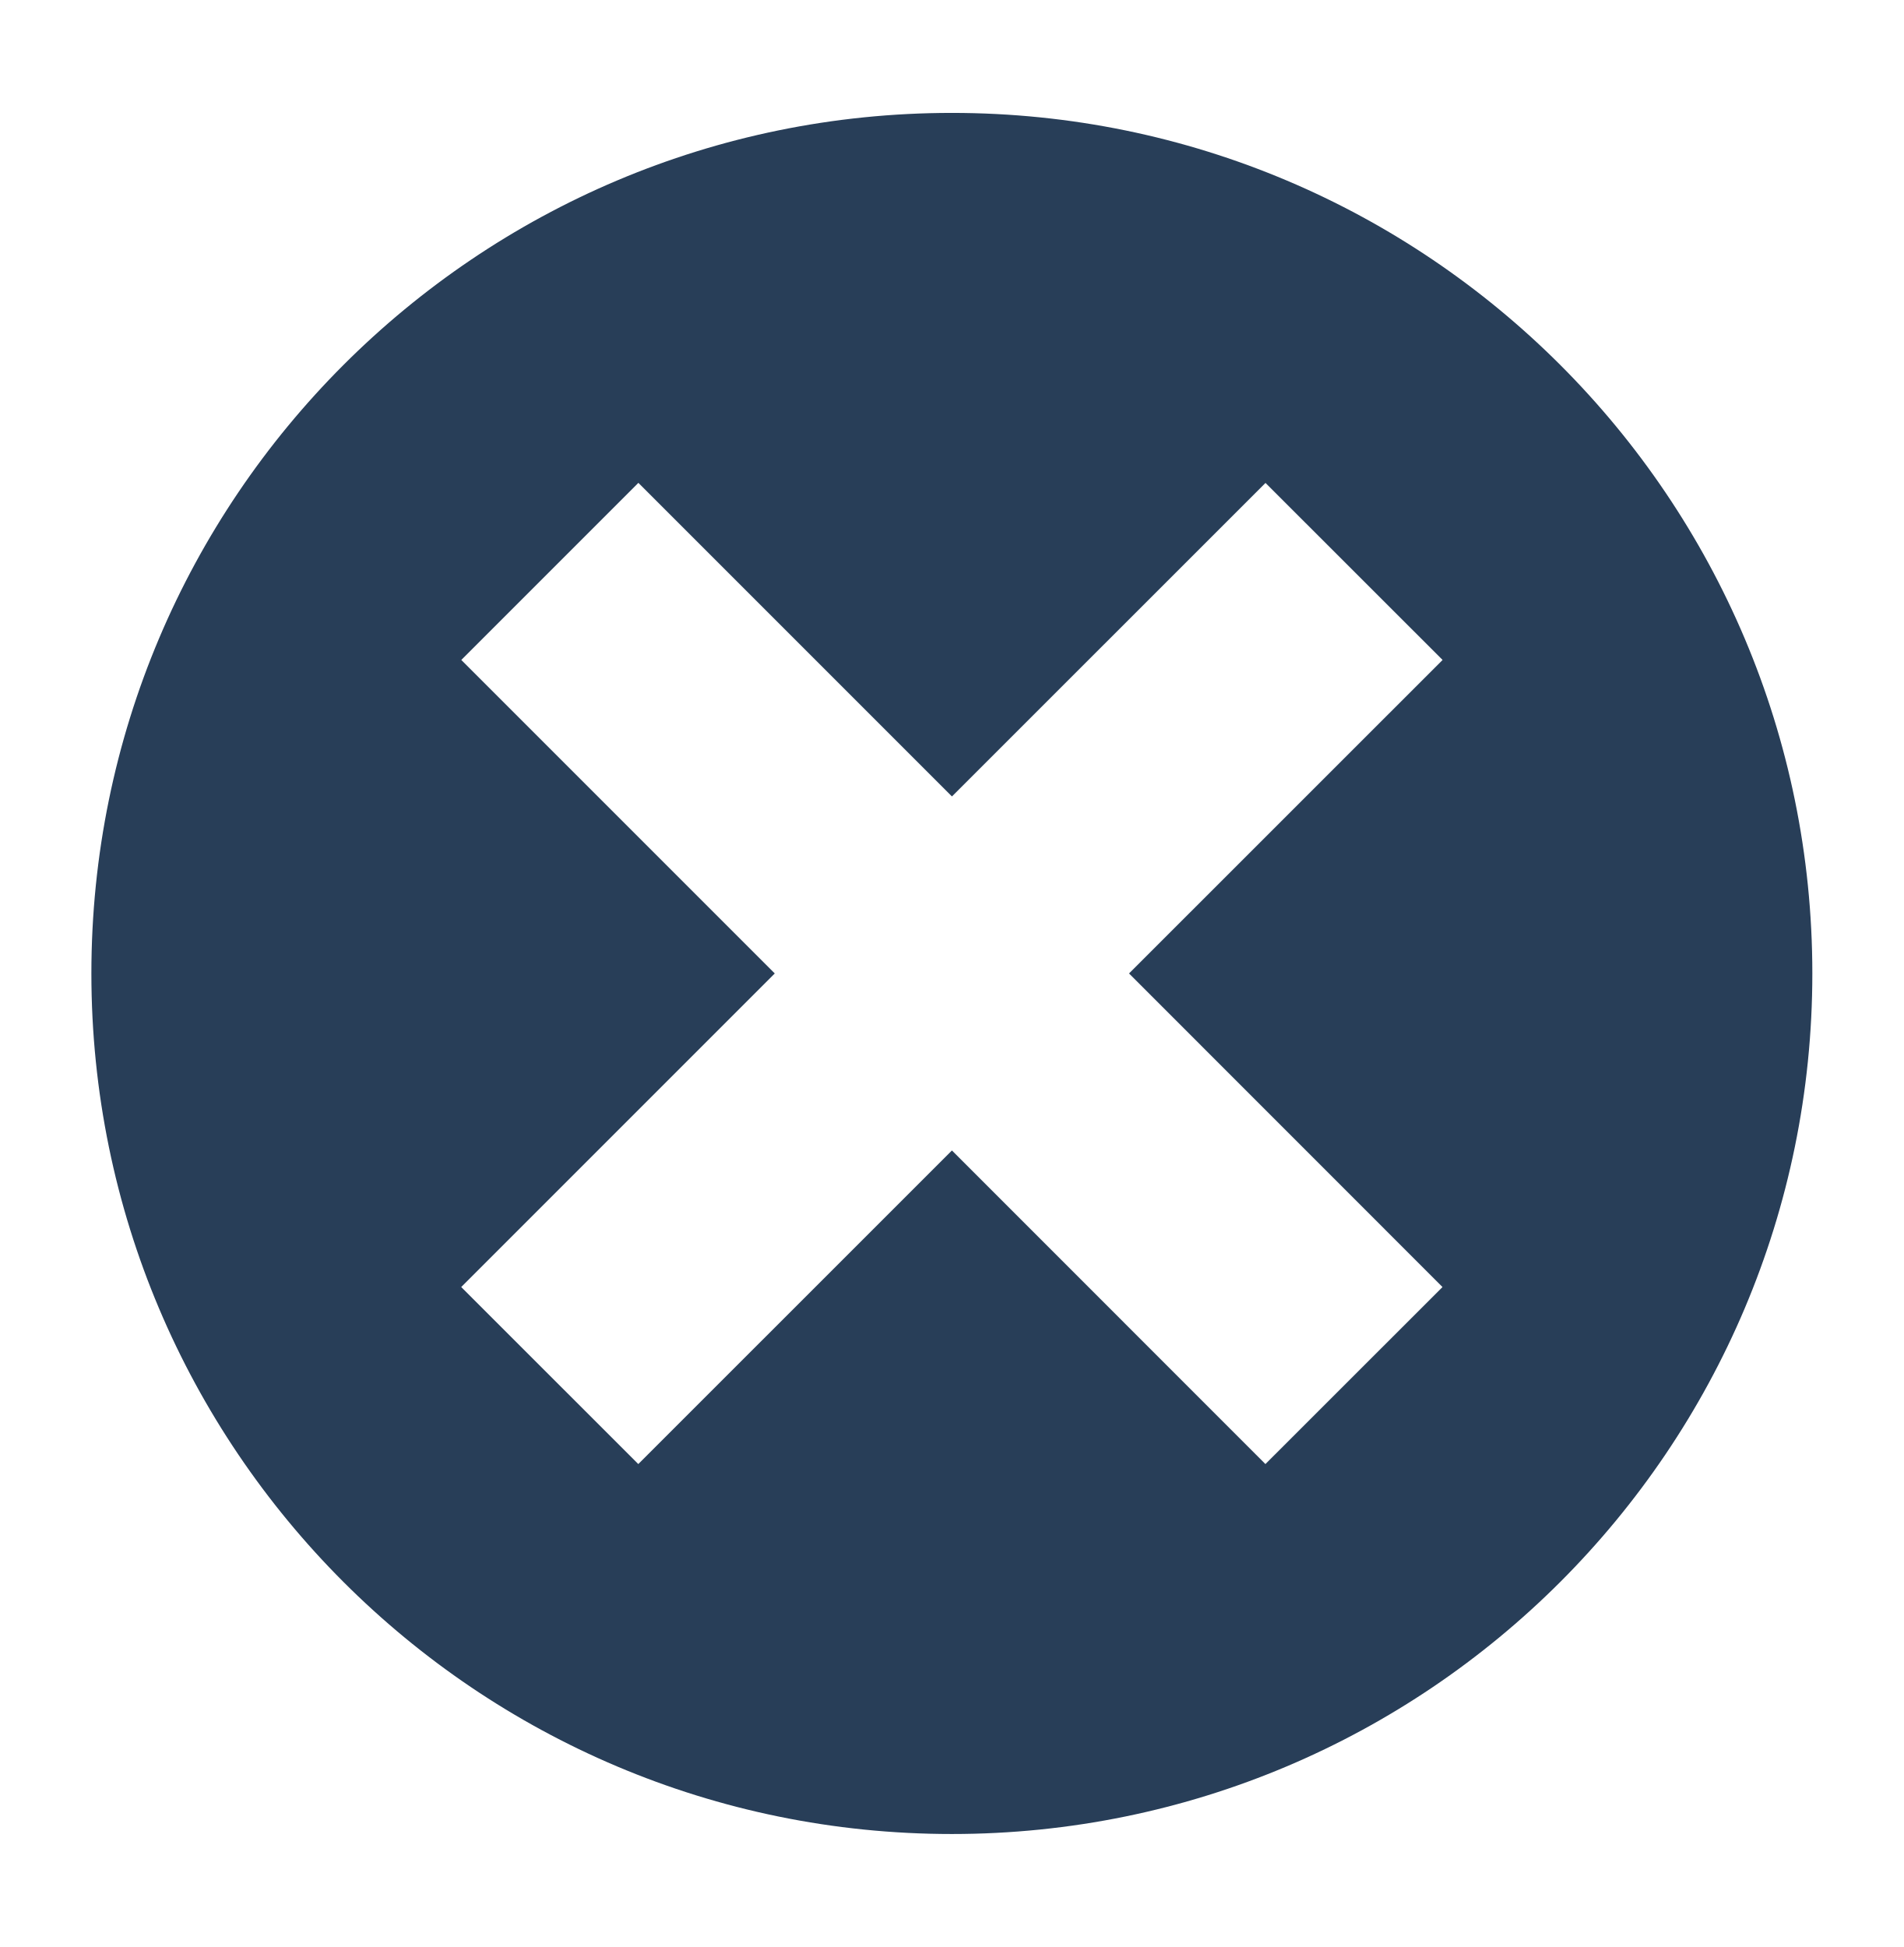
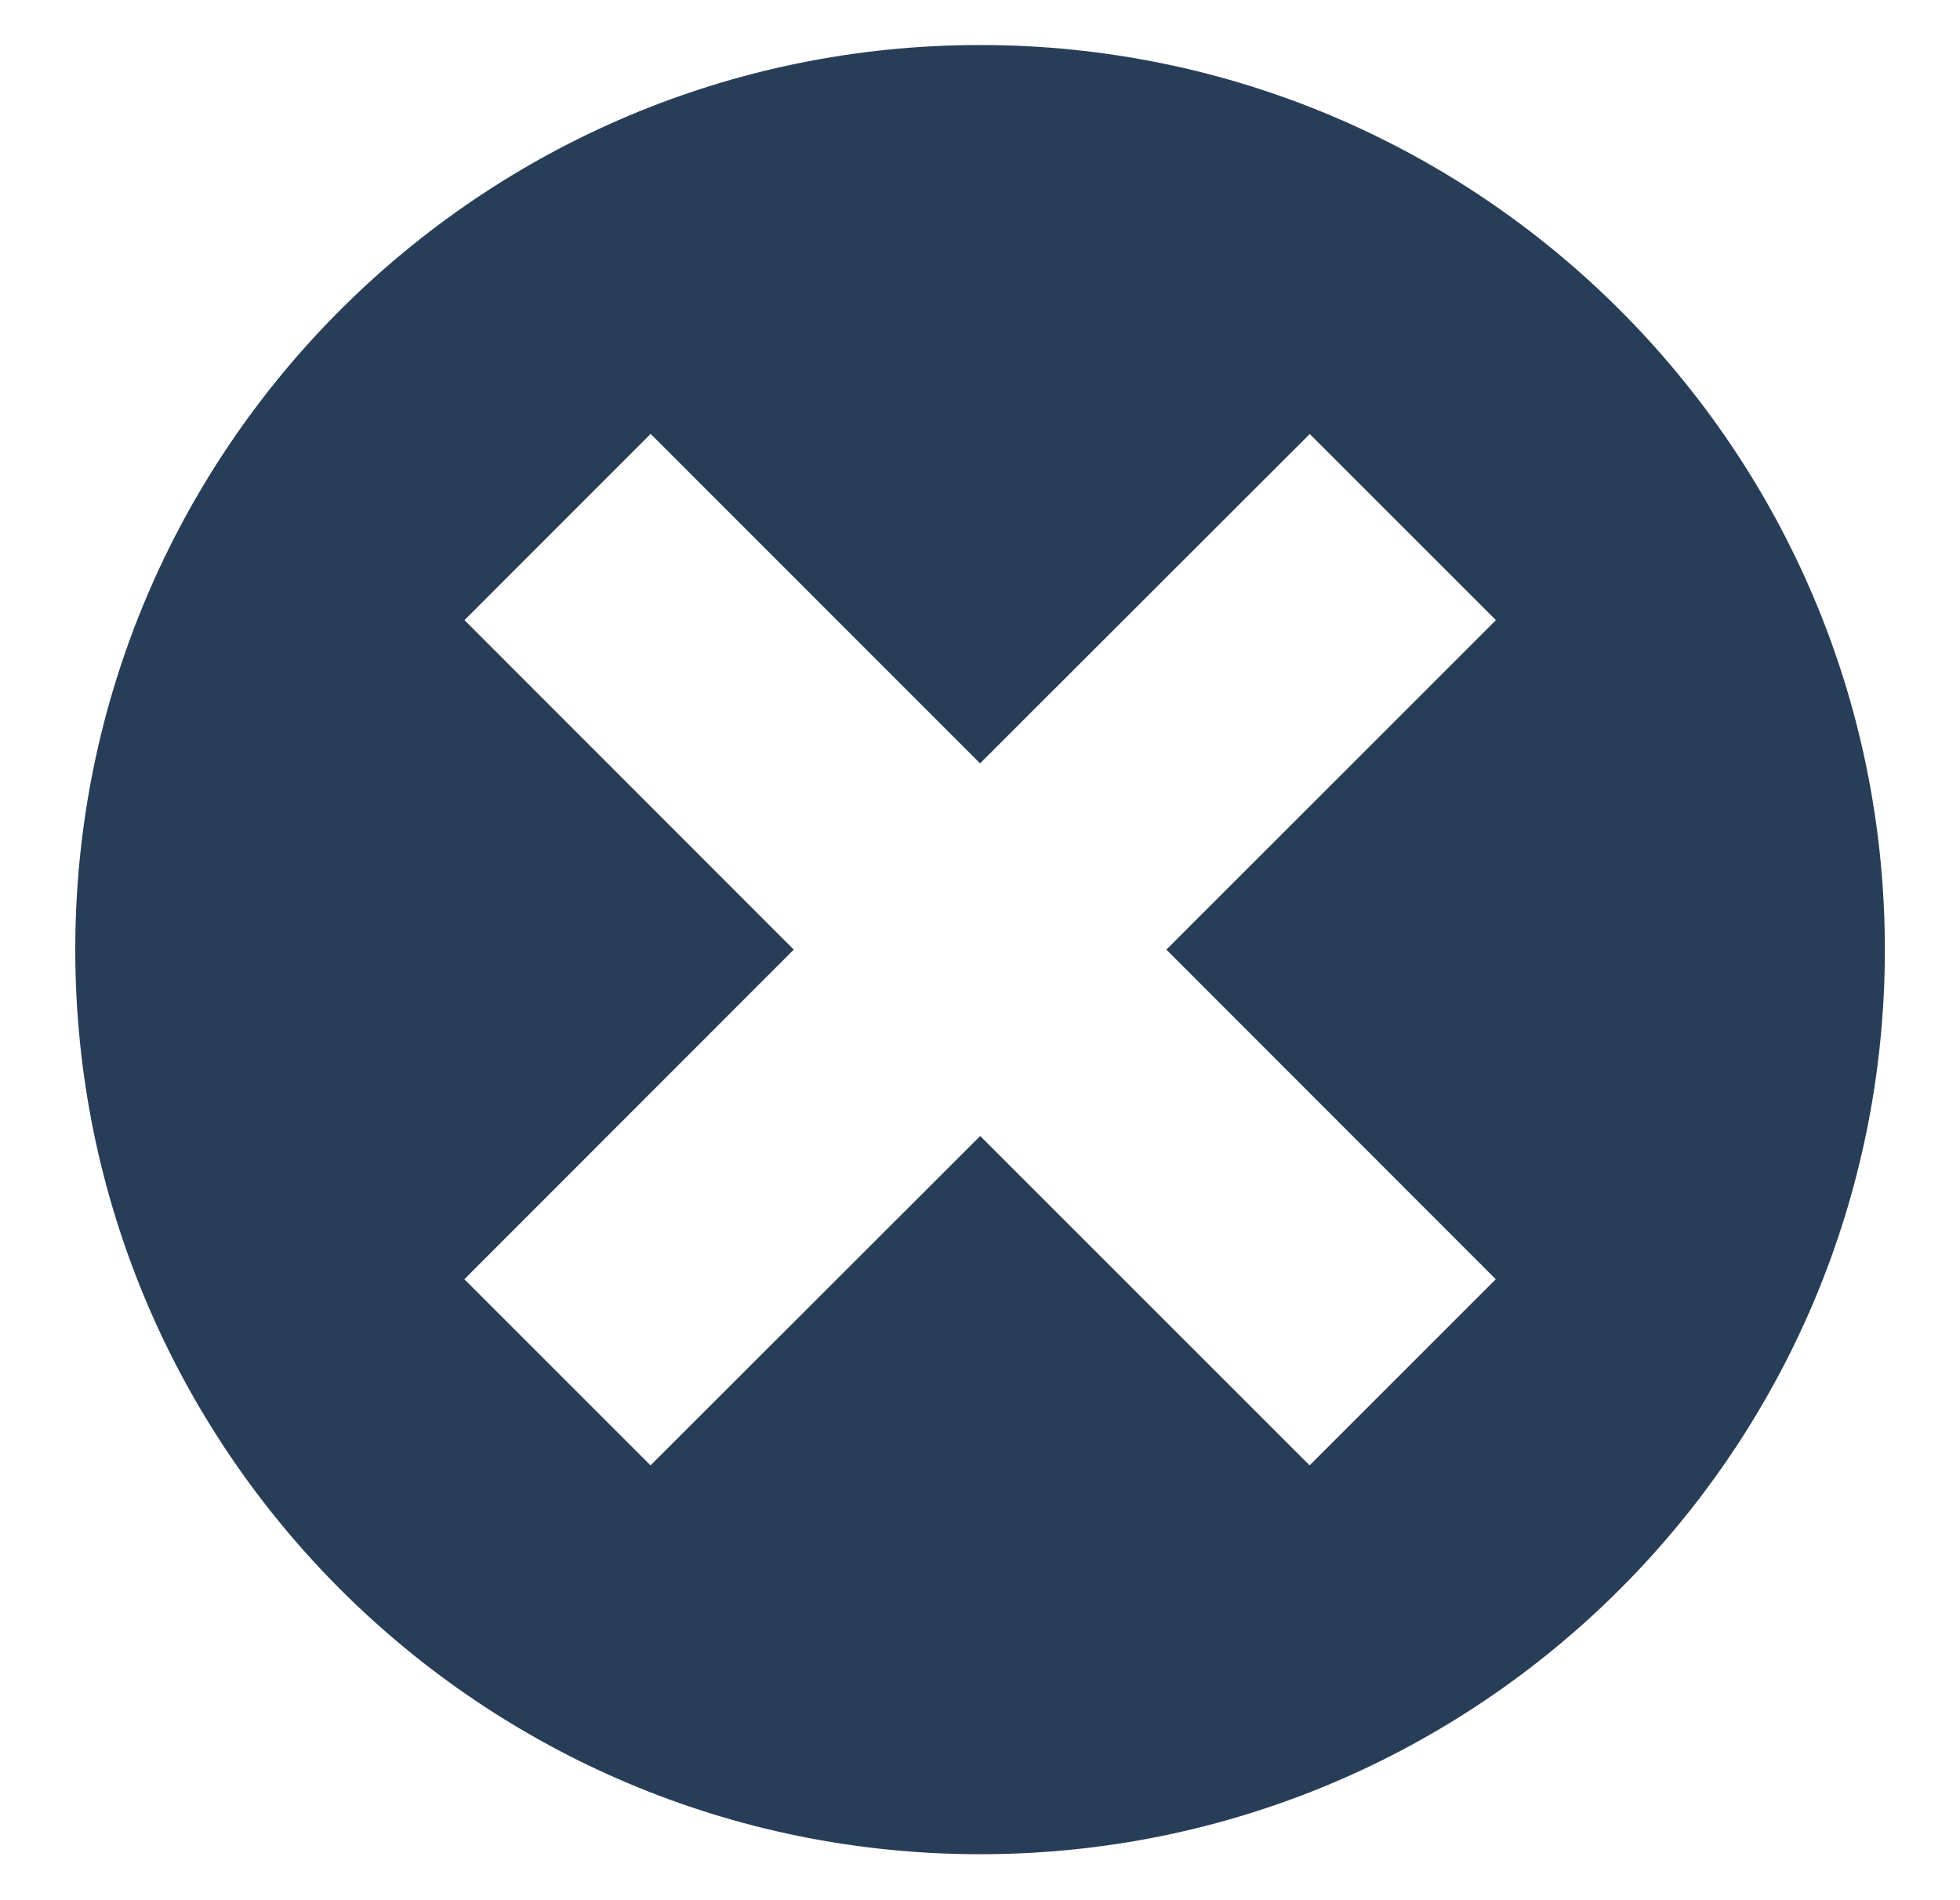
- <svg xmlns="http://www.w3.org/2000/svg" version="1.1" id="Layer_1" x="0px" y="0px" width="22.125px" height="22.625px" viewBox="0 0 22.125 22.625" enable-background="new 0 0 22.125 22.625" xml:space="preserve">
+ <svg xmlns="http://www.w3.org/2000/svg" version="1.1" id="Layer_1" x="0px" y="0px" width="14.583px" height="14.135px" viewBox="4.229 4.845 14.583 14.135" enable-background="new 4.229 4.845 14.583 14.135" xml:space="preserve">
  <g>
    <g>
-       <path fill="#283E58" d="M11.062,1.312c-5.522,0-10,4.478-10,10s4.478,10,10,10s10-4.478,10-10S16.585,1.312,11.062,1.312z     M13.121,11.312l3.643,3.644l-2.058,2.057l-3.643-3.644l-3.645,3.644l-2.058-2.057l3.644-3.644L5.361,7.669l2.058-2.058    l3.644,3.644l3.644-3.643l2.058,2.057L13.121,11.312z" />
+       <path fill="#283E58" d="M11.521,5.18c-3.719,0-6.732,3.015-6.732,6.732c0,3.719,3.014,6.732,6.732,6.732s6.732-3.014,6.732-6.732    C18.253,8.195,15.239,5.18,11.521,5.18z M12.907,11.912l2.451,2.453l-1.385,1.385l-2.451-2.451L9.069,15.75l-1.385-1.385    l2.451-2.453L7.685,9.46l1.385-1.386l2.451,2.452l2.453-2.451l1.385,1.385L12.907,11.912z" />
    </g>
  </g>
</svg>
